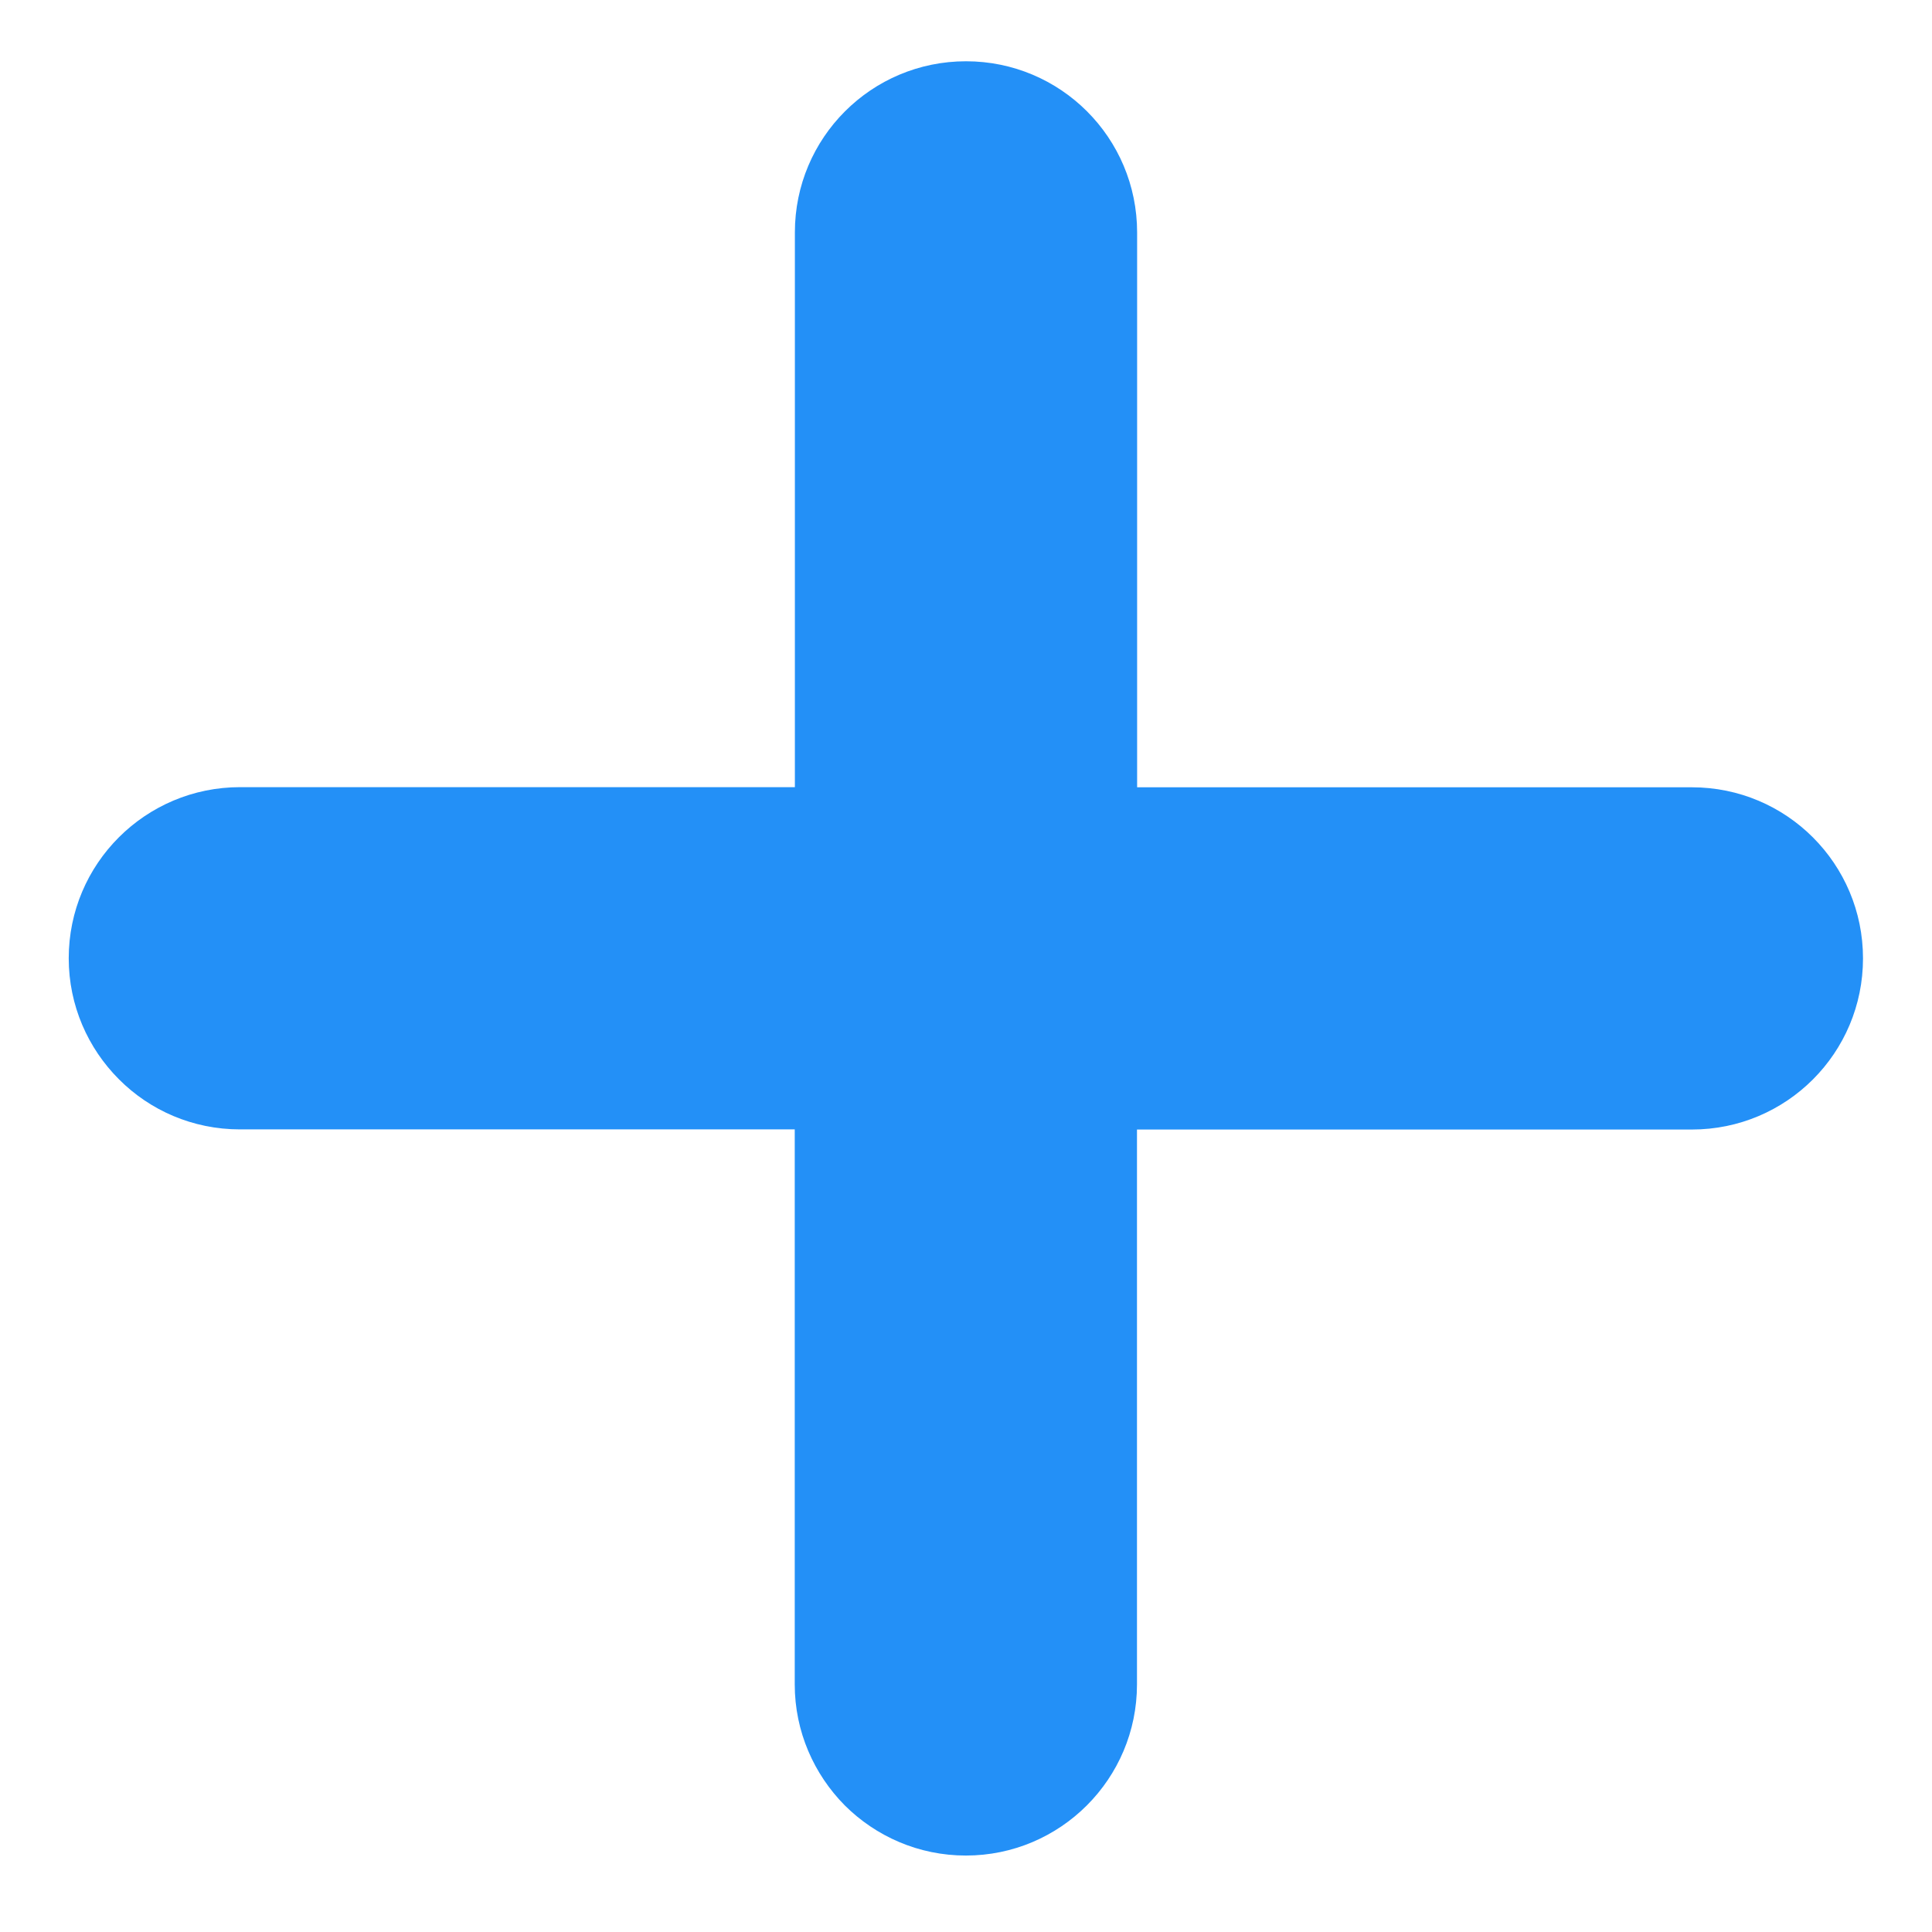
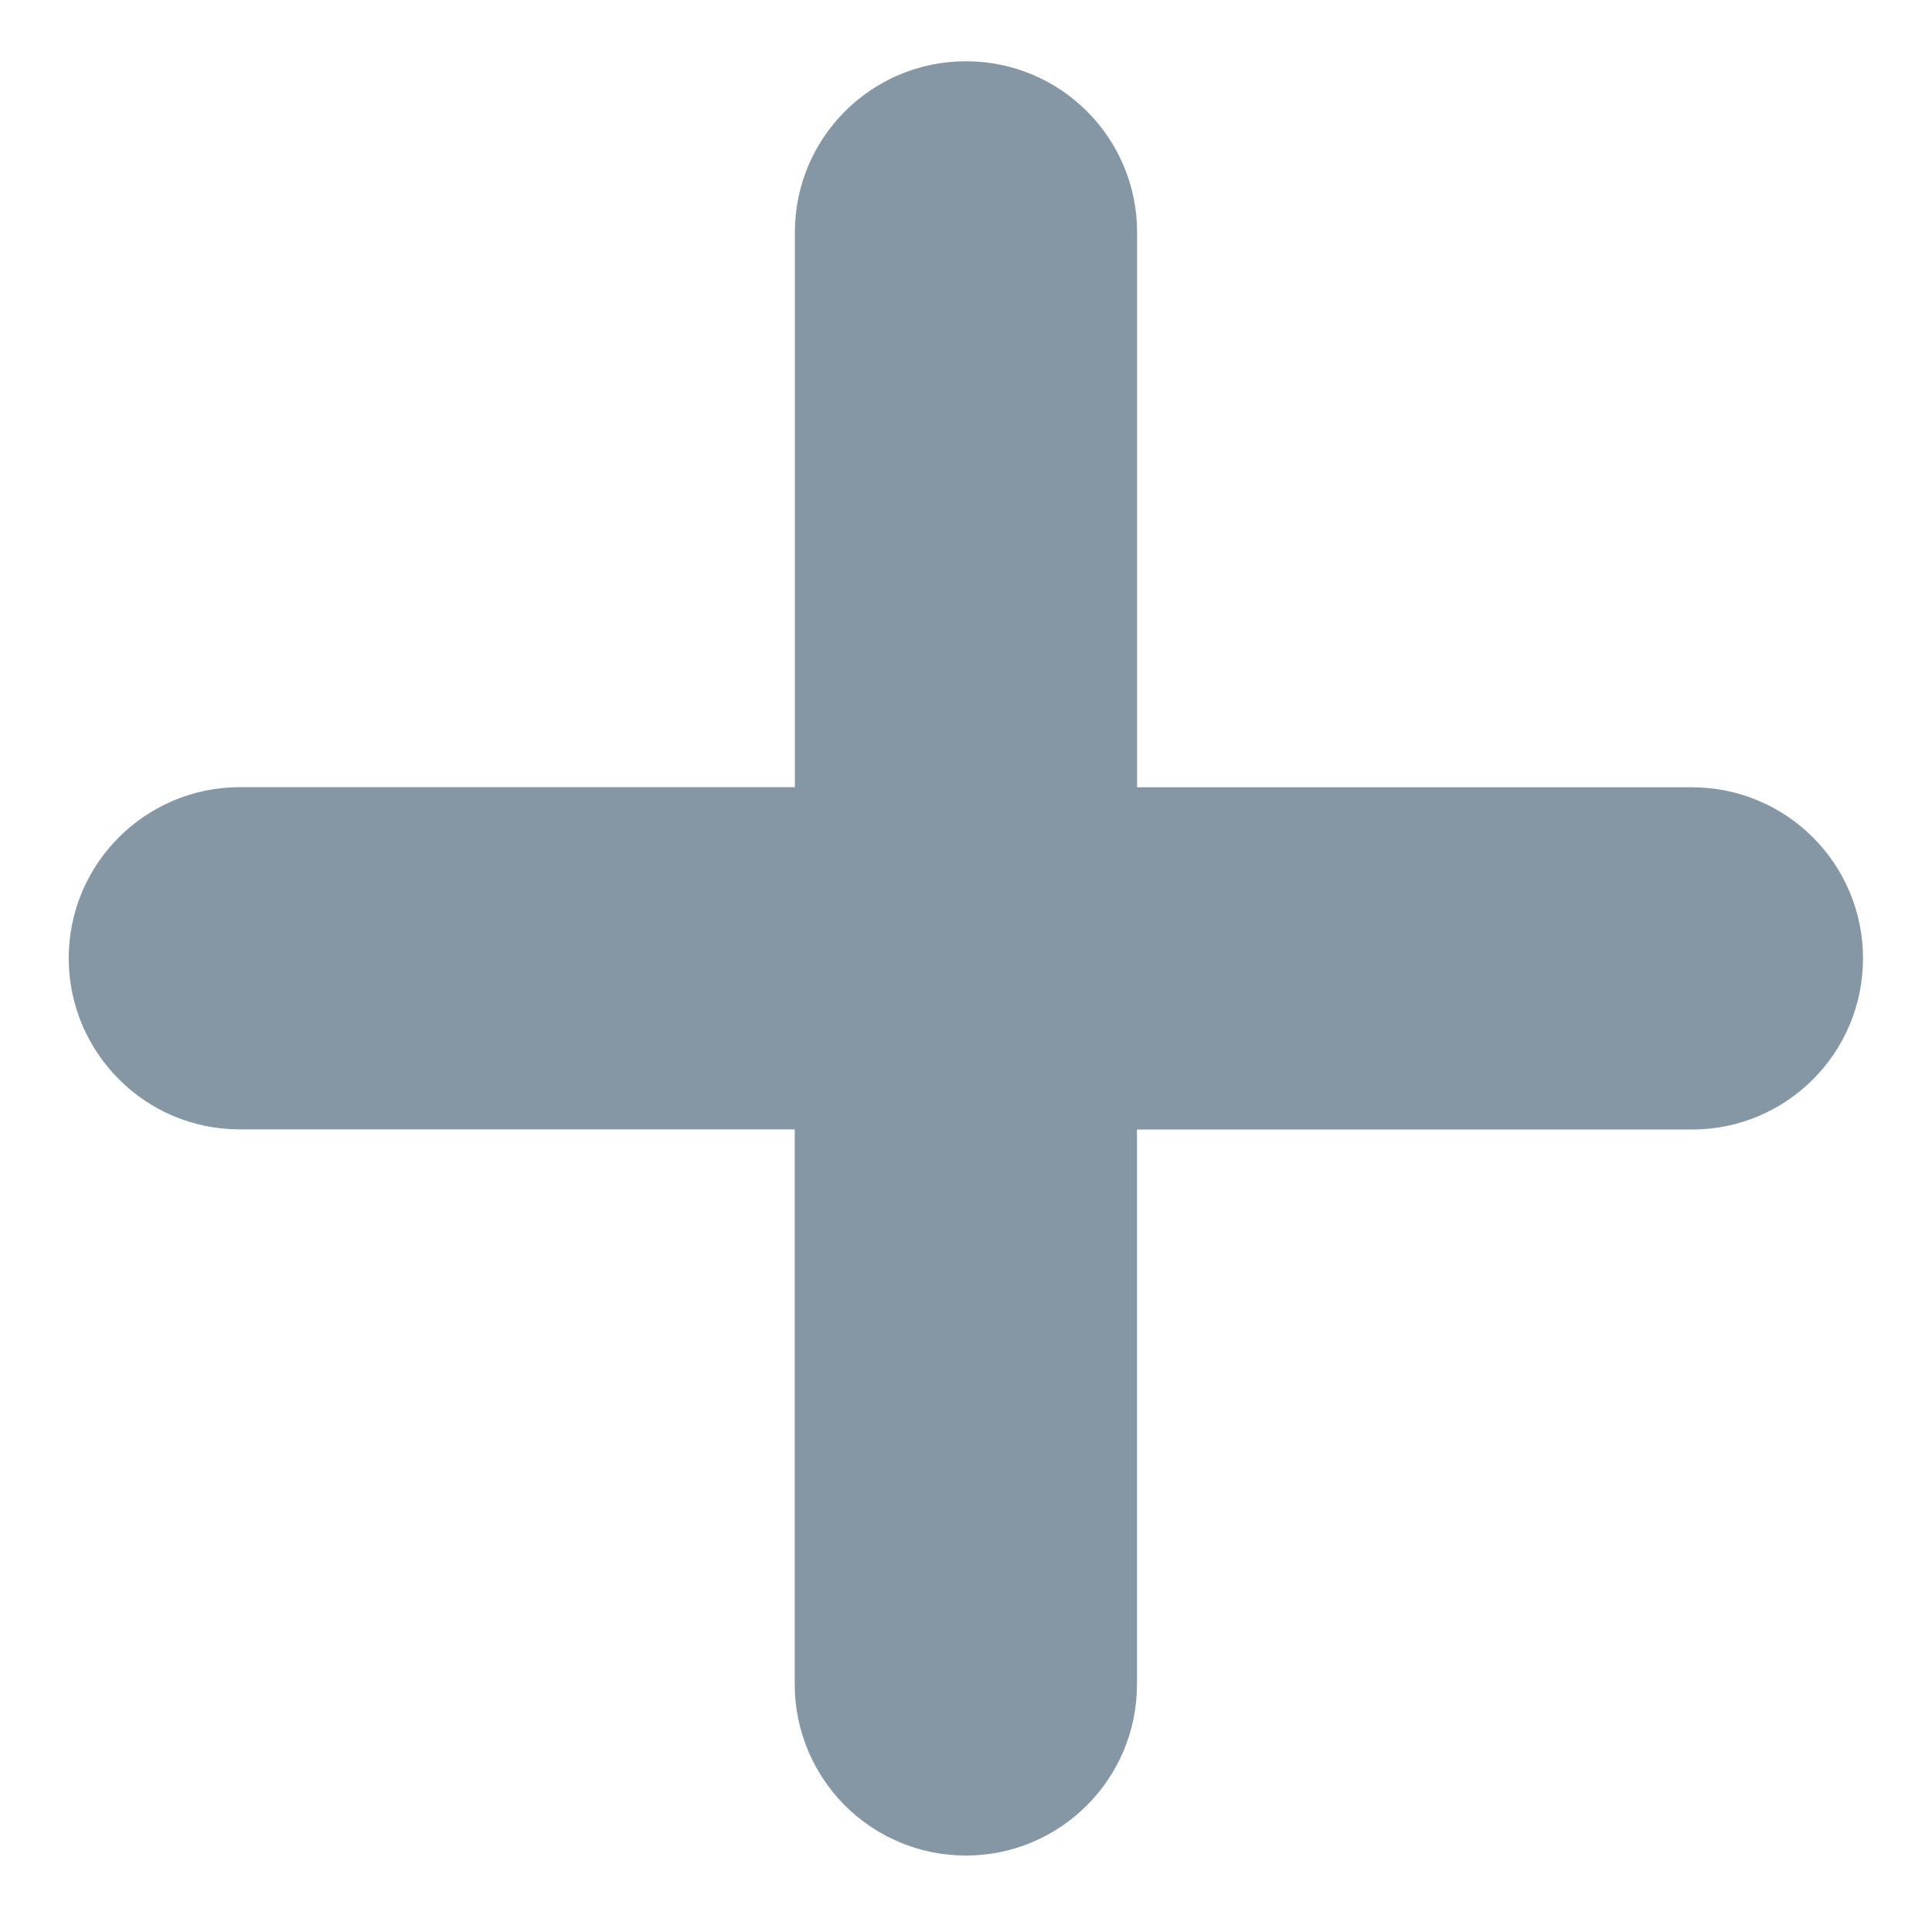
<svg xmlns="http://www.w3.org/2000/svg" width="14" height="14" viewBox="0 0 14 14">
-   <path d="M12.26 8.185c.686 0 1.24-.555 1.24-1.24 0-.685-.554-1.24-1.24-1.24h-4.02v-4.02c0-.687-.555-1.241-1.24-1.241-.685 0-1.24.554-1.24 1.24v4.02h-4.02c-.686 0-1.242.555-1.242 1.24 0 .343.14.653.364.877.224.225.534.363.877.363h4.02v4.022c0 .342.14.652.363.877.225.224.535.363.877.363.685 0 1.24-.556 1.24-1.24v-4.021h4.021z" fill="#2390F7" />
+   <path d="M12.26 8.185c.686 0 1.24-.555 1.24-1.24 0-.685-.554-1.24-1.24-1.24h-4.02v-4.02c0-.687-.555-1.241-1.24-1.241-.685 0-1.24.554-1.24 1.24v4.02h-4.02c-.686 0-1.242.555-1.242 1.24 0 .343.14.653.364.877.224.225.534.363.877.363h4.02v4.022c0 .342.14.652.363.877.225.224.535.363.877.363.685 0 1.24-.556 1.24-1.24v-4.021h4.021z" fill="#8596A5" />
</svg>
